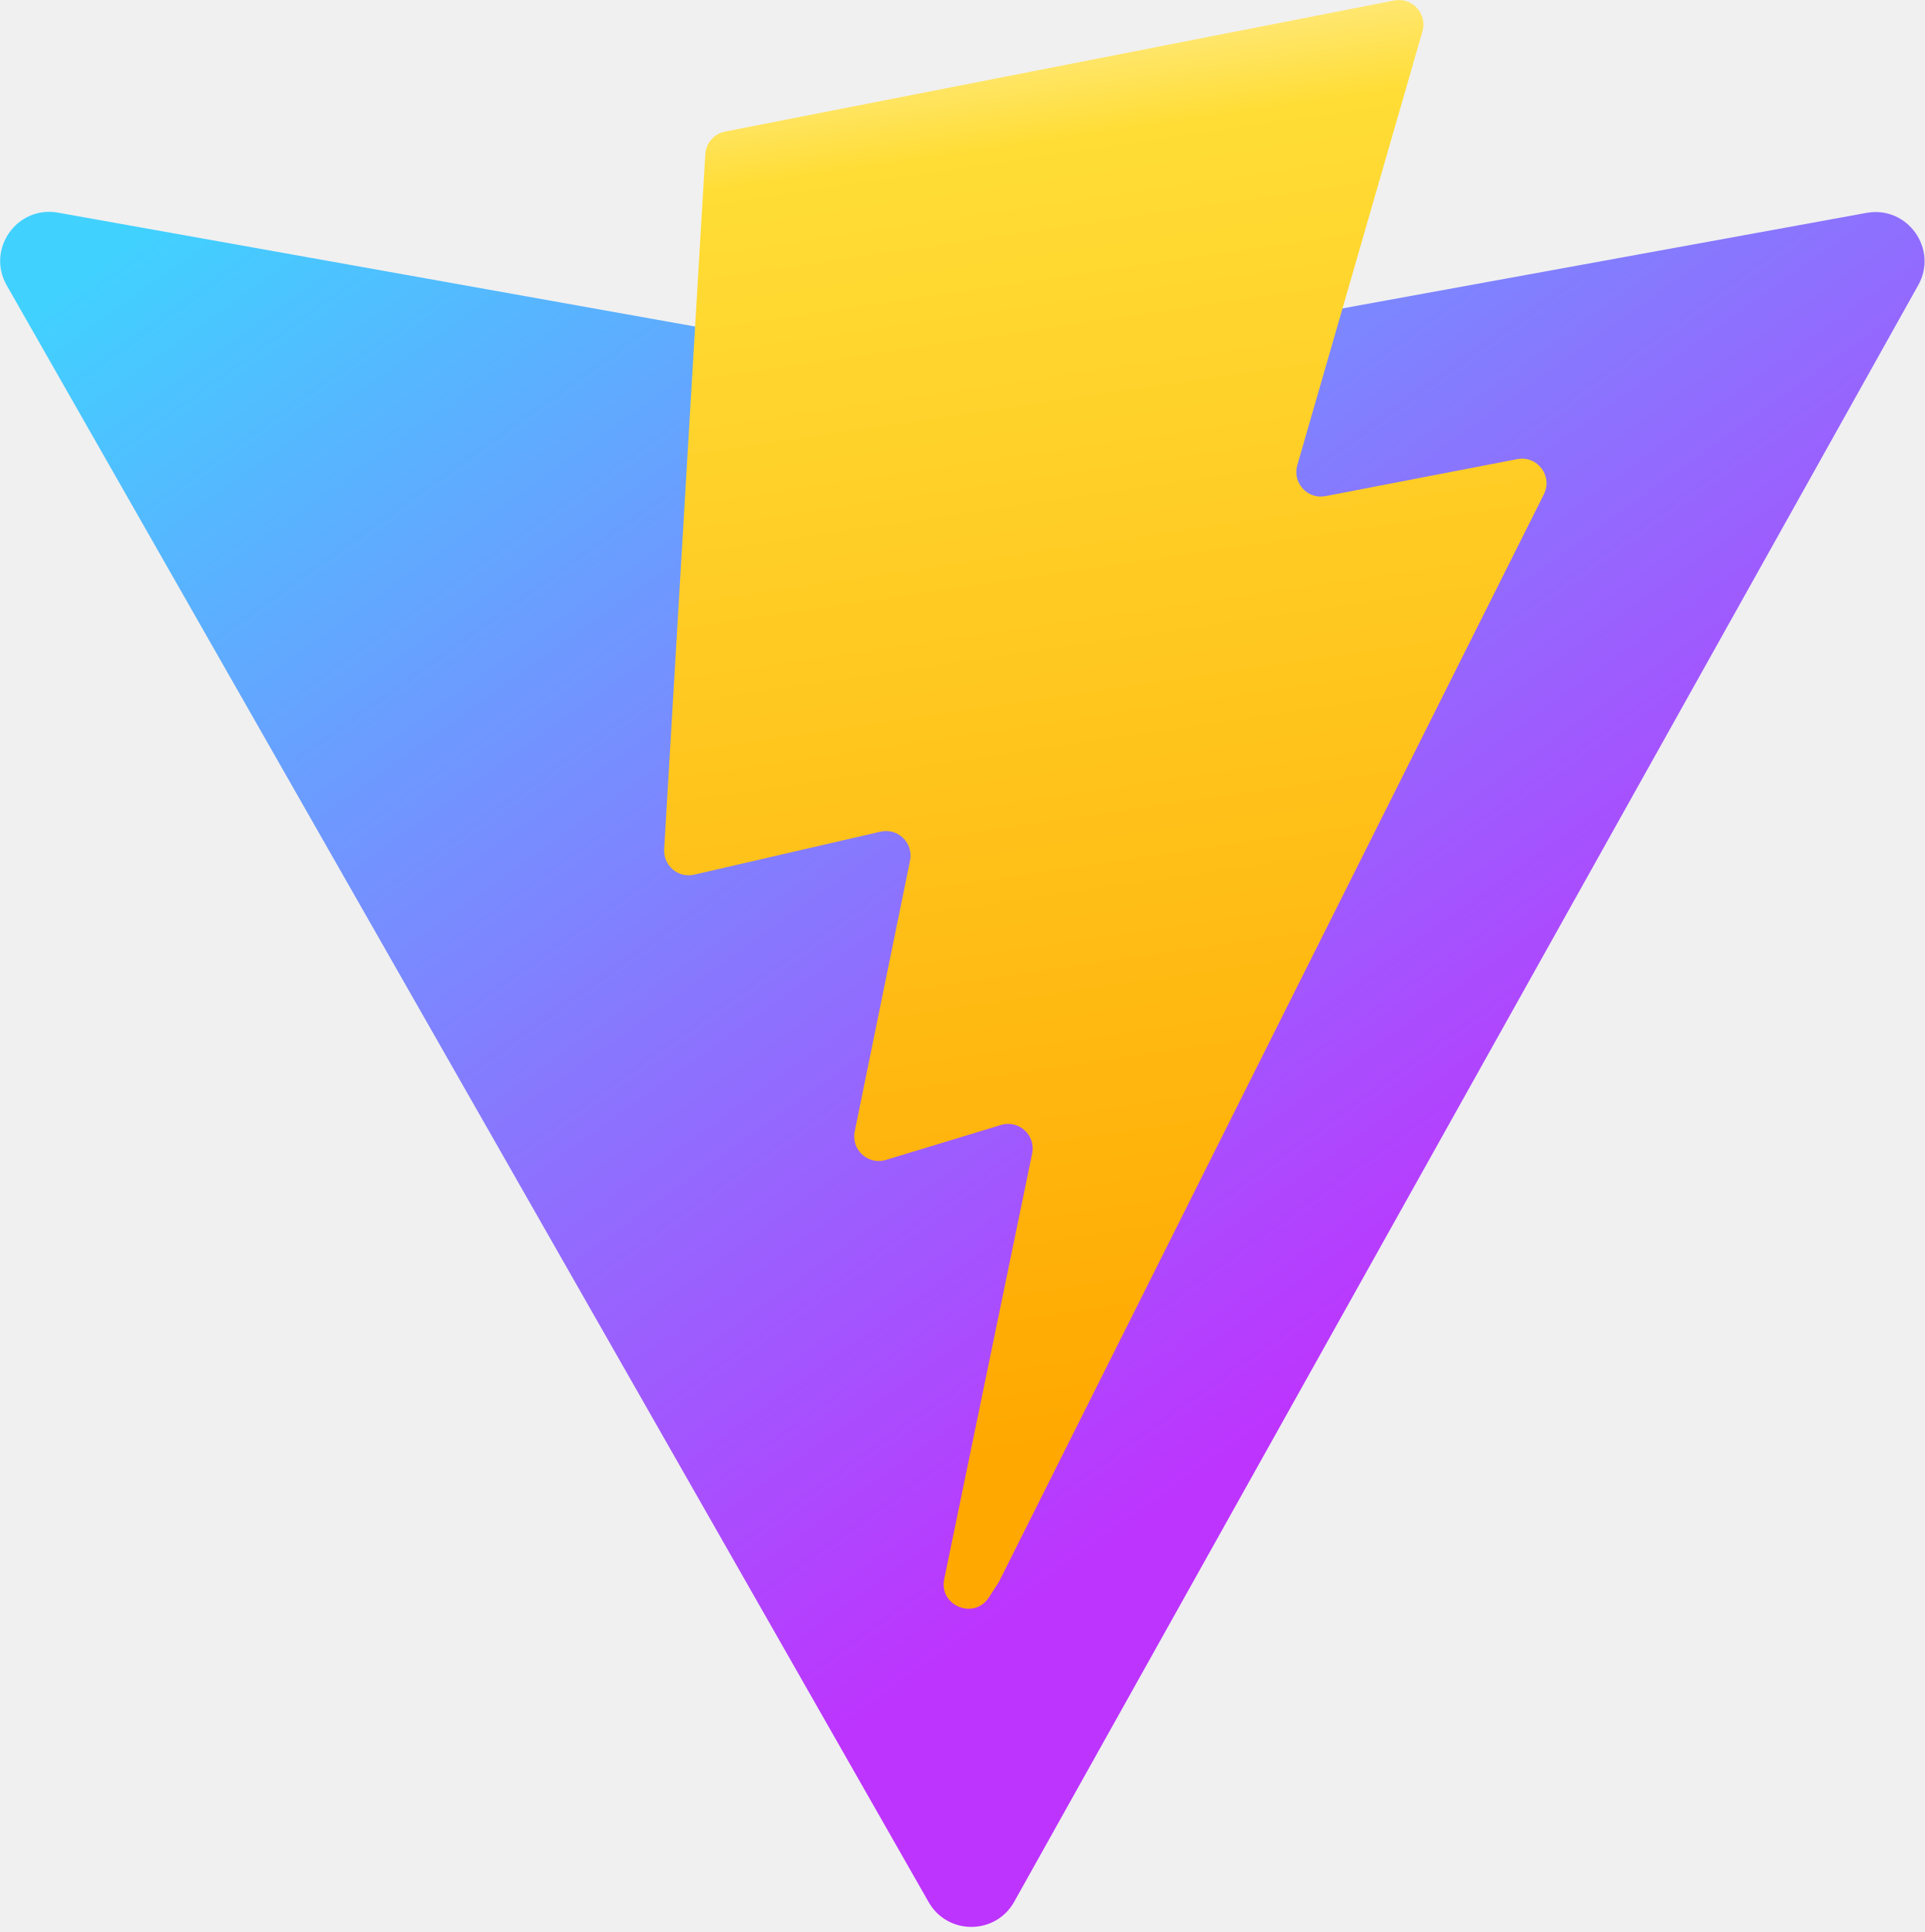
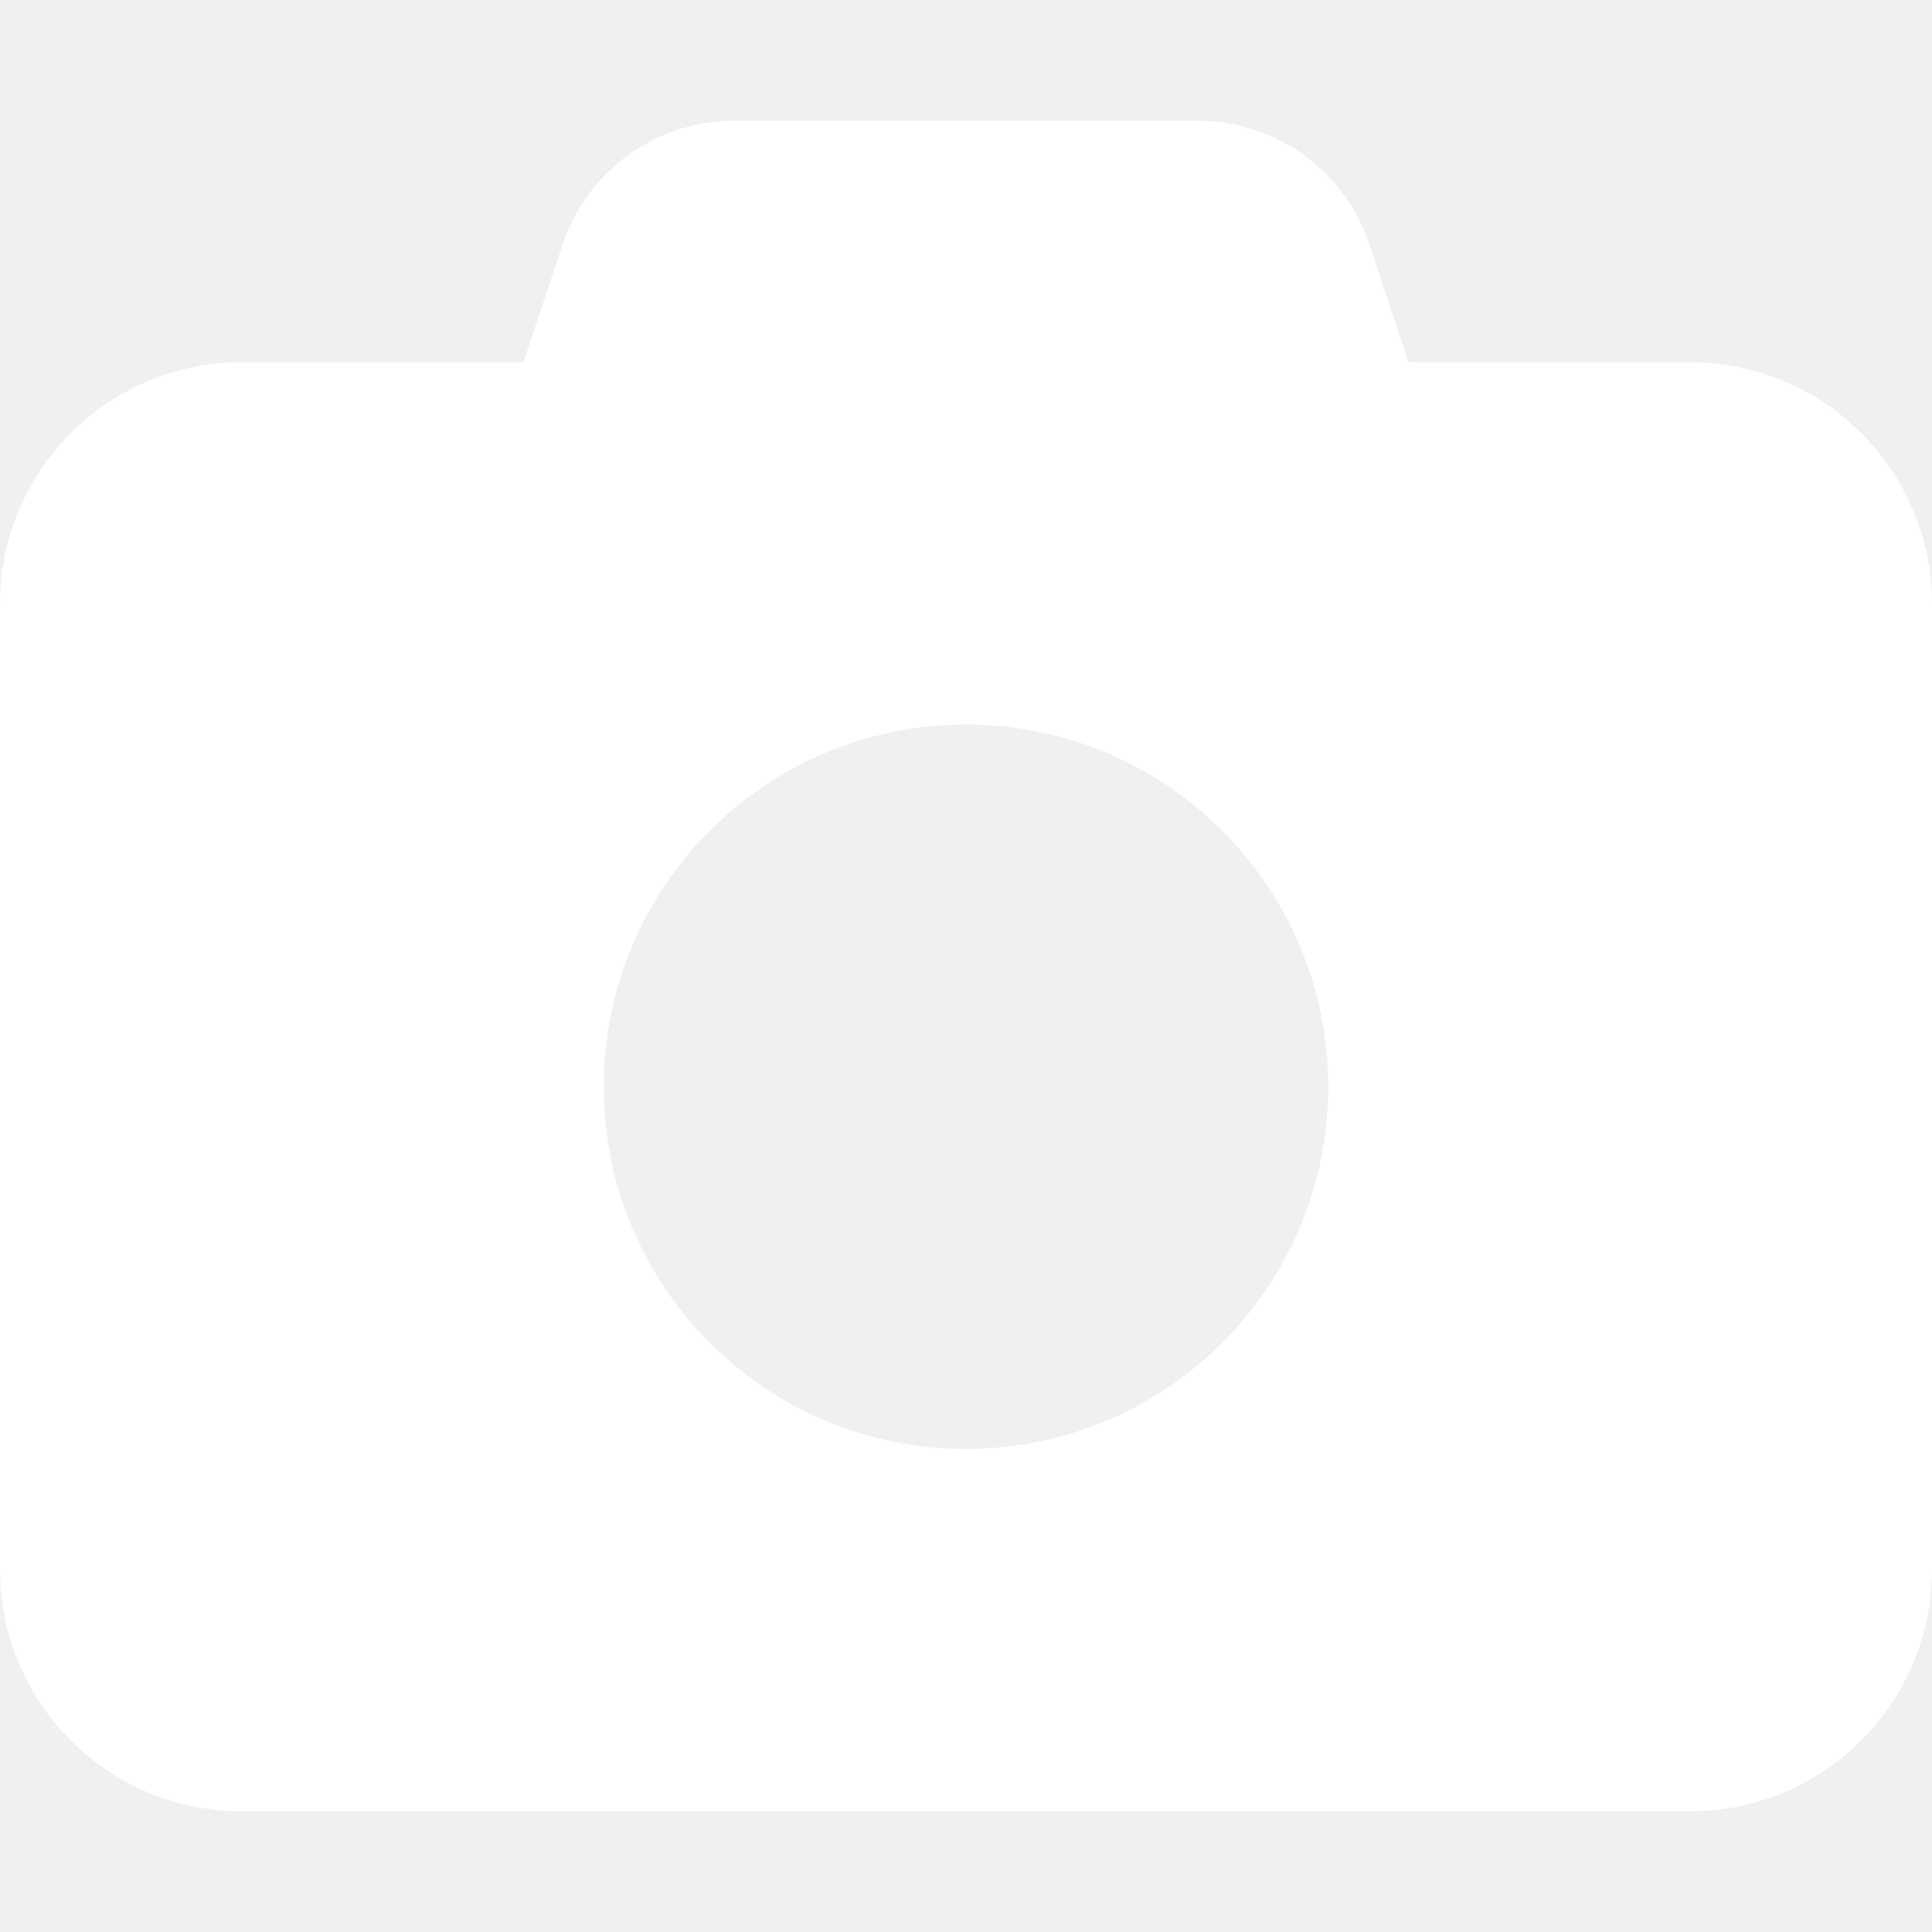
- <svg xmlns="http://www.w3.org/2000/svg" aria-hidden="true" role="img" class="iconify iconify--logos" width="31.88" height="32" preserveAspectRatio="xMidYMid meet" viewBox="0 0 256 257">
-   <defs>
-     <linearGradient id="IconifyId1813088fe1fbc01fb466" x1="-.828%" x2="57.636%" y1="7.652%" y2="78.411%">
-       <stop offset="0%" stop-color="#41D1FF" />
-       <stop offset="100%" stop-color="#BD34FE" />
-     </linearGradient>
-     <linearGradient id="IconifyId1813088fe1fbc01fb467" x1="43.376%" x2="50.316%" y1="2.242%" y2="89.03%">
-       <stop offset="0%" stop-color="#FFEA83" />
-       <stop offset="8.333%" stop-color="#FFDD35" />
-       <stop offset="100%" stop-color="#FFA800" />
-     </linearGradient>
-   </defs>
-   <path fill="url(#IconifyId1813088fe1fbc01fb466)" d="M255.153 37.938L134.897 252.976c-2.483 4.44-8.862 4.466-11.382.048L.875 37.958c-2.746-4.814 1.371-10.646 6.827-9.67l120.385 21.517a6.537 6.537 0 0 0 2.322-.004l117.867-21.483c5.438-.991 9.574 4.796 6.877 9.62Z" />
-   <path fill="url(#IconifyId1813088fe1fbc01fb467)" d="M185.432.063L96.44 17.501a3.268 3.268 0 0 0-2.634 3.014l-5.474 92.456a3.268 3.268 0 0 0 3.997 3.378l24.777-5.718c2.318-.535 4.413 1.507 3.936 3.838l-7.361 36.047c-.495 2.426 1.782 4.5 4.151 3.78l15.304-4.649c2.372-.72 4.652 1.36 4.15 3.788l-11.698 56.621c-.732 3.542 3.979 5.473 5.943 2.437l1.313-2.028l72.516-144.72c1.215-2.423-.88-5.186-3.54-4.672l-25.505 4.922c-2.396.462-4.435-1.77-3.759-4.114l16.646-57.705c.677-2.35-1.37-4.583-3.769-4.113Z" />
+ <svg xmlns="http://www.w3.org/2000/svg" fill="#fff" viewBox="0 0 512 512">
+   <path d="M149.1 64.8L138.7 96 64 96C28.7 96 0 124.7 0 160L0 416c0 35.3 28.7 64 64 64l384 0c35.3 0 64-28.7 64-64l0-256c0-35.3-28.7-64-64-64l-74.7 0L362.9 64.8C356.4 45.2 338.1 32 317.4 32L194.6 32c-20.7 0-39 13.2-45.5 32.8zM256 192a96 96 0 1 1 0 192 96 96 0 1 1 0-192z" />
</svg>
